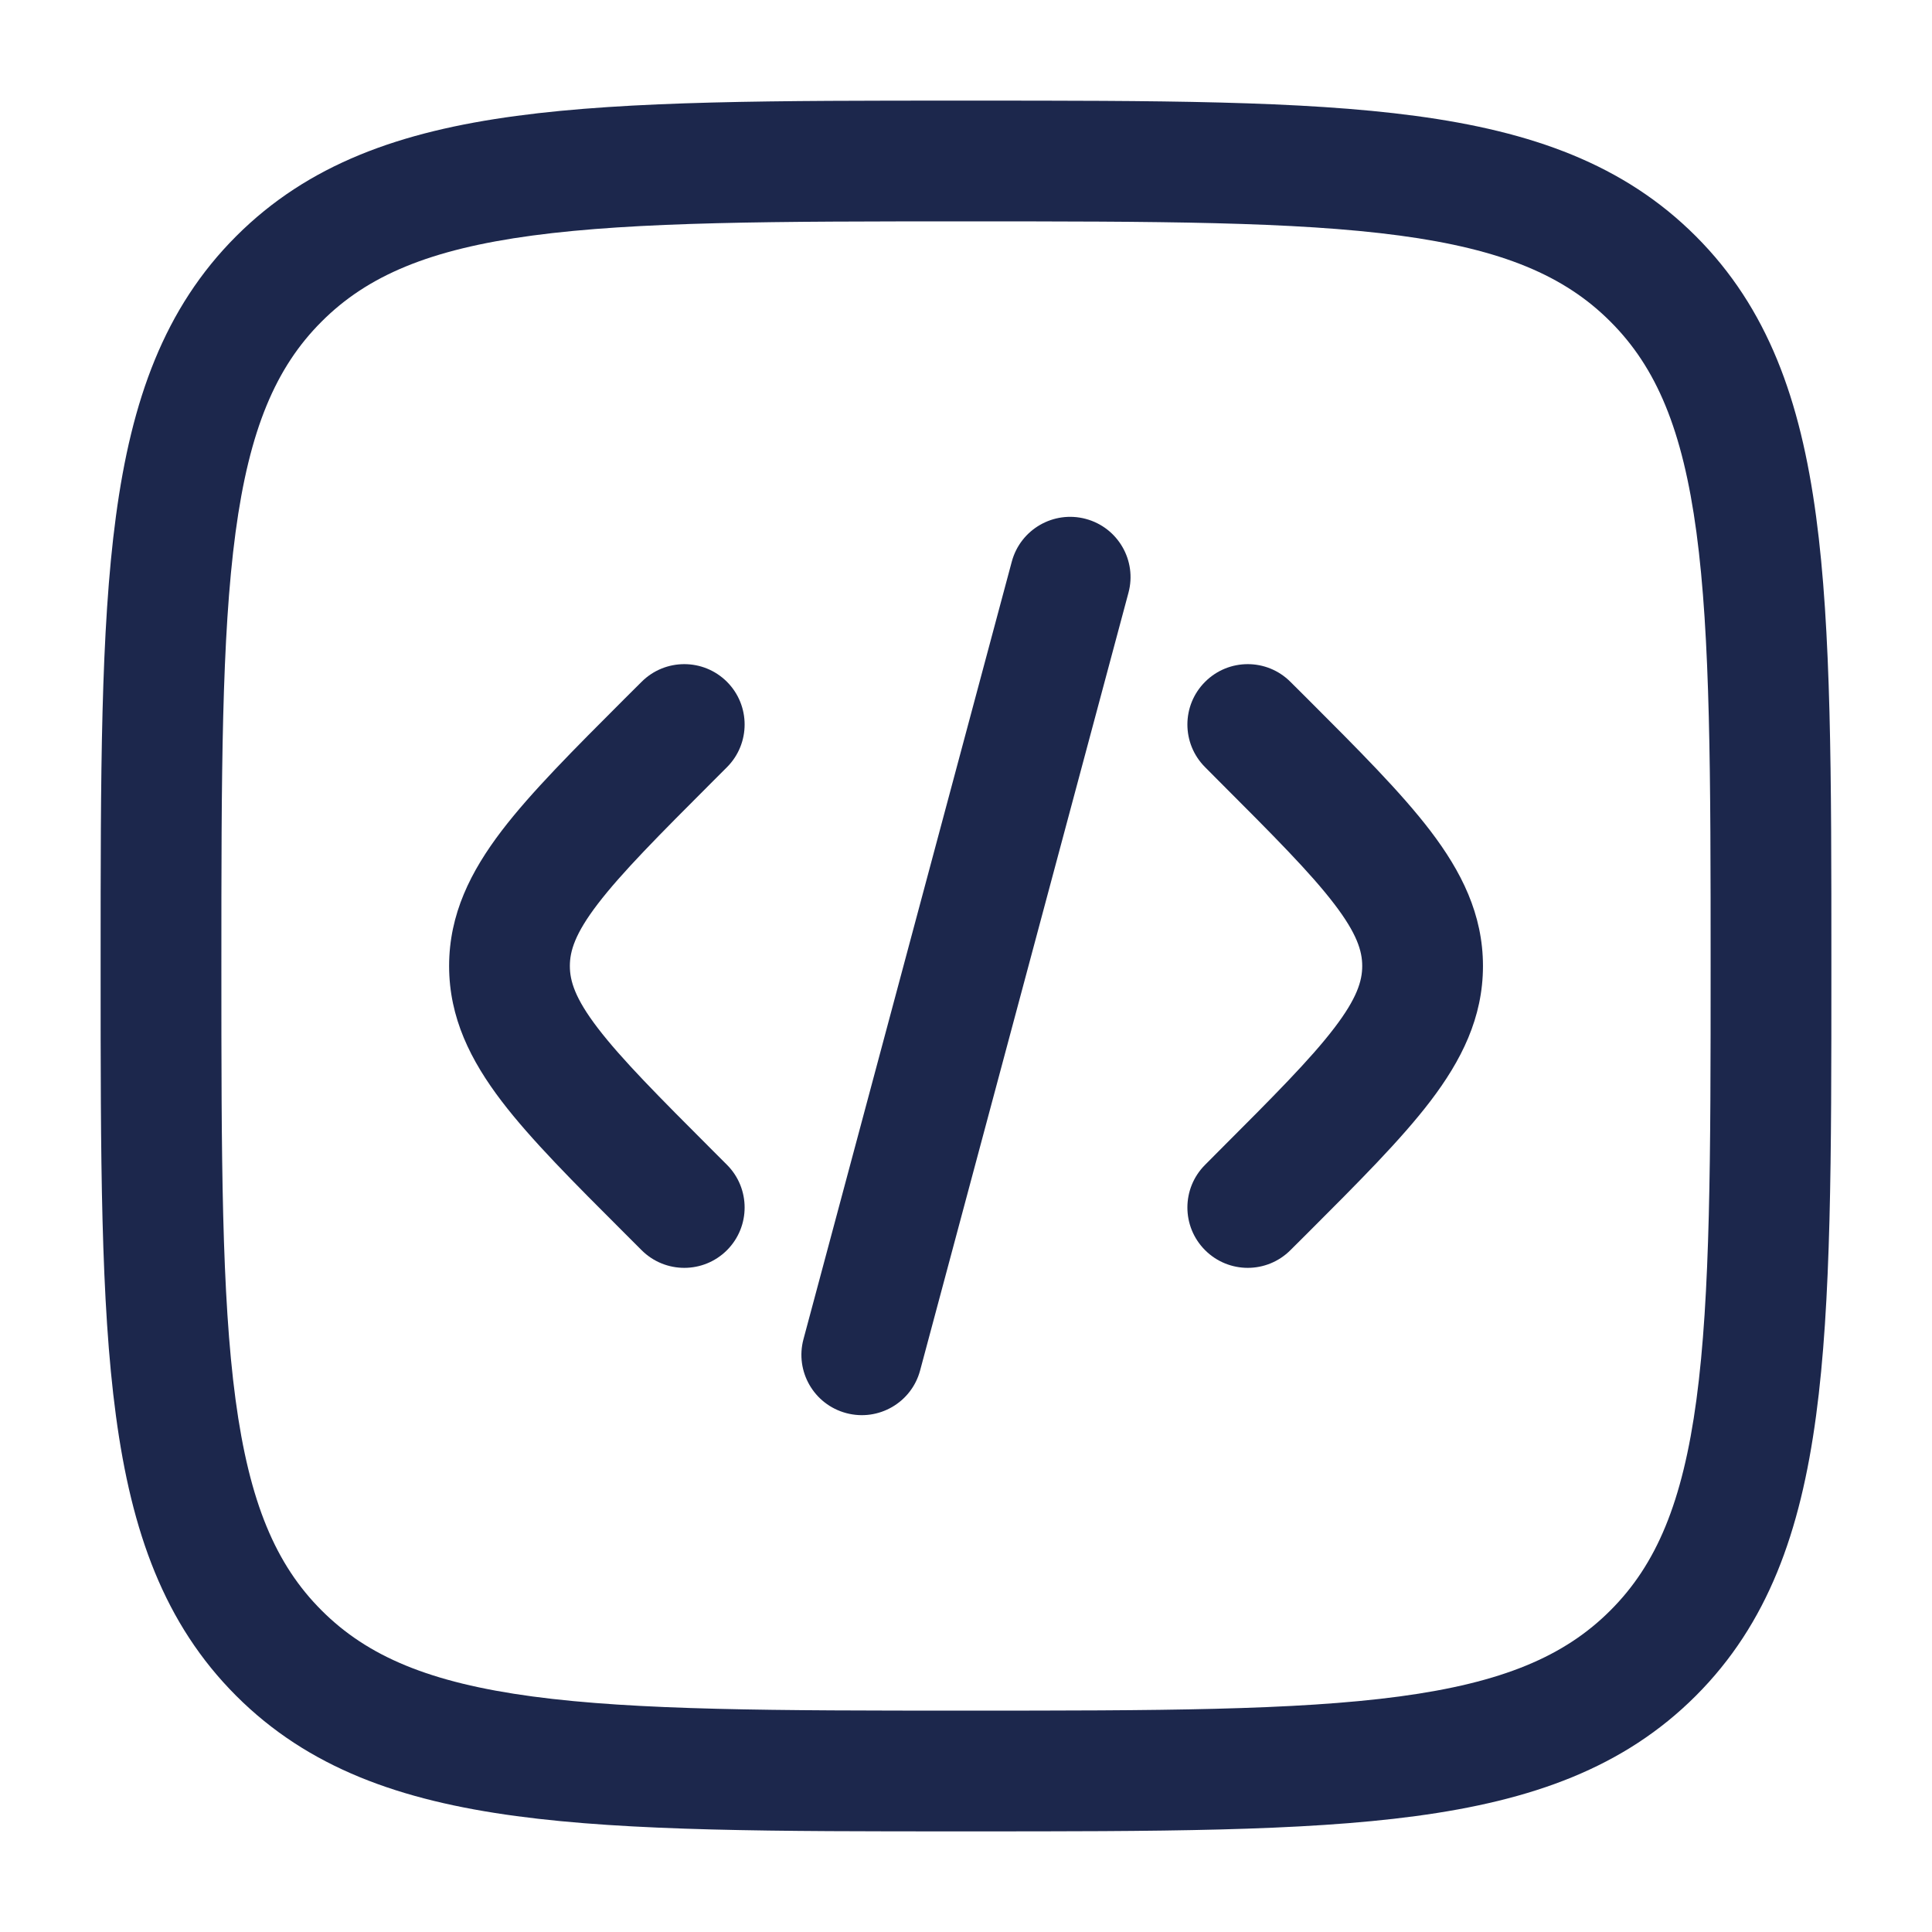
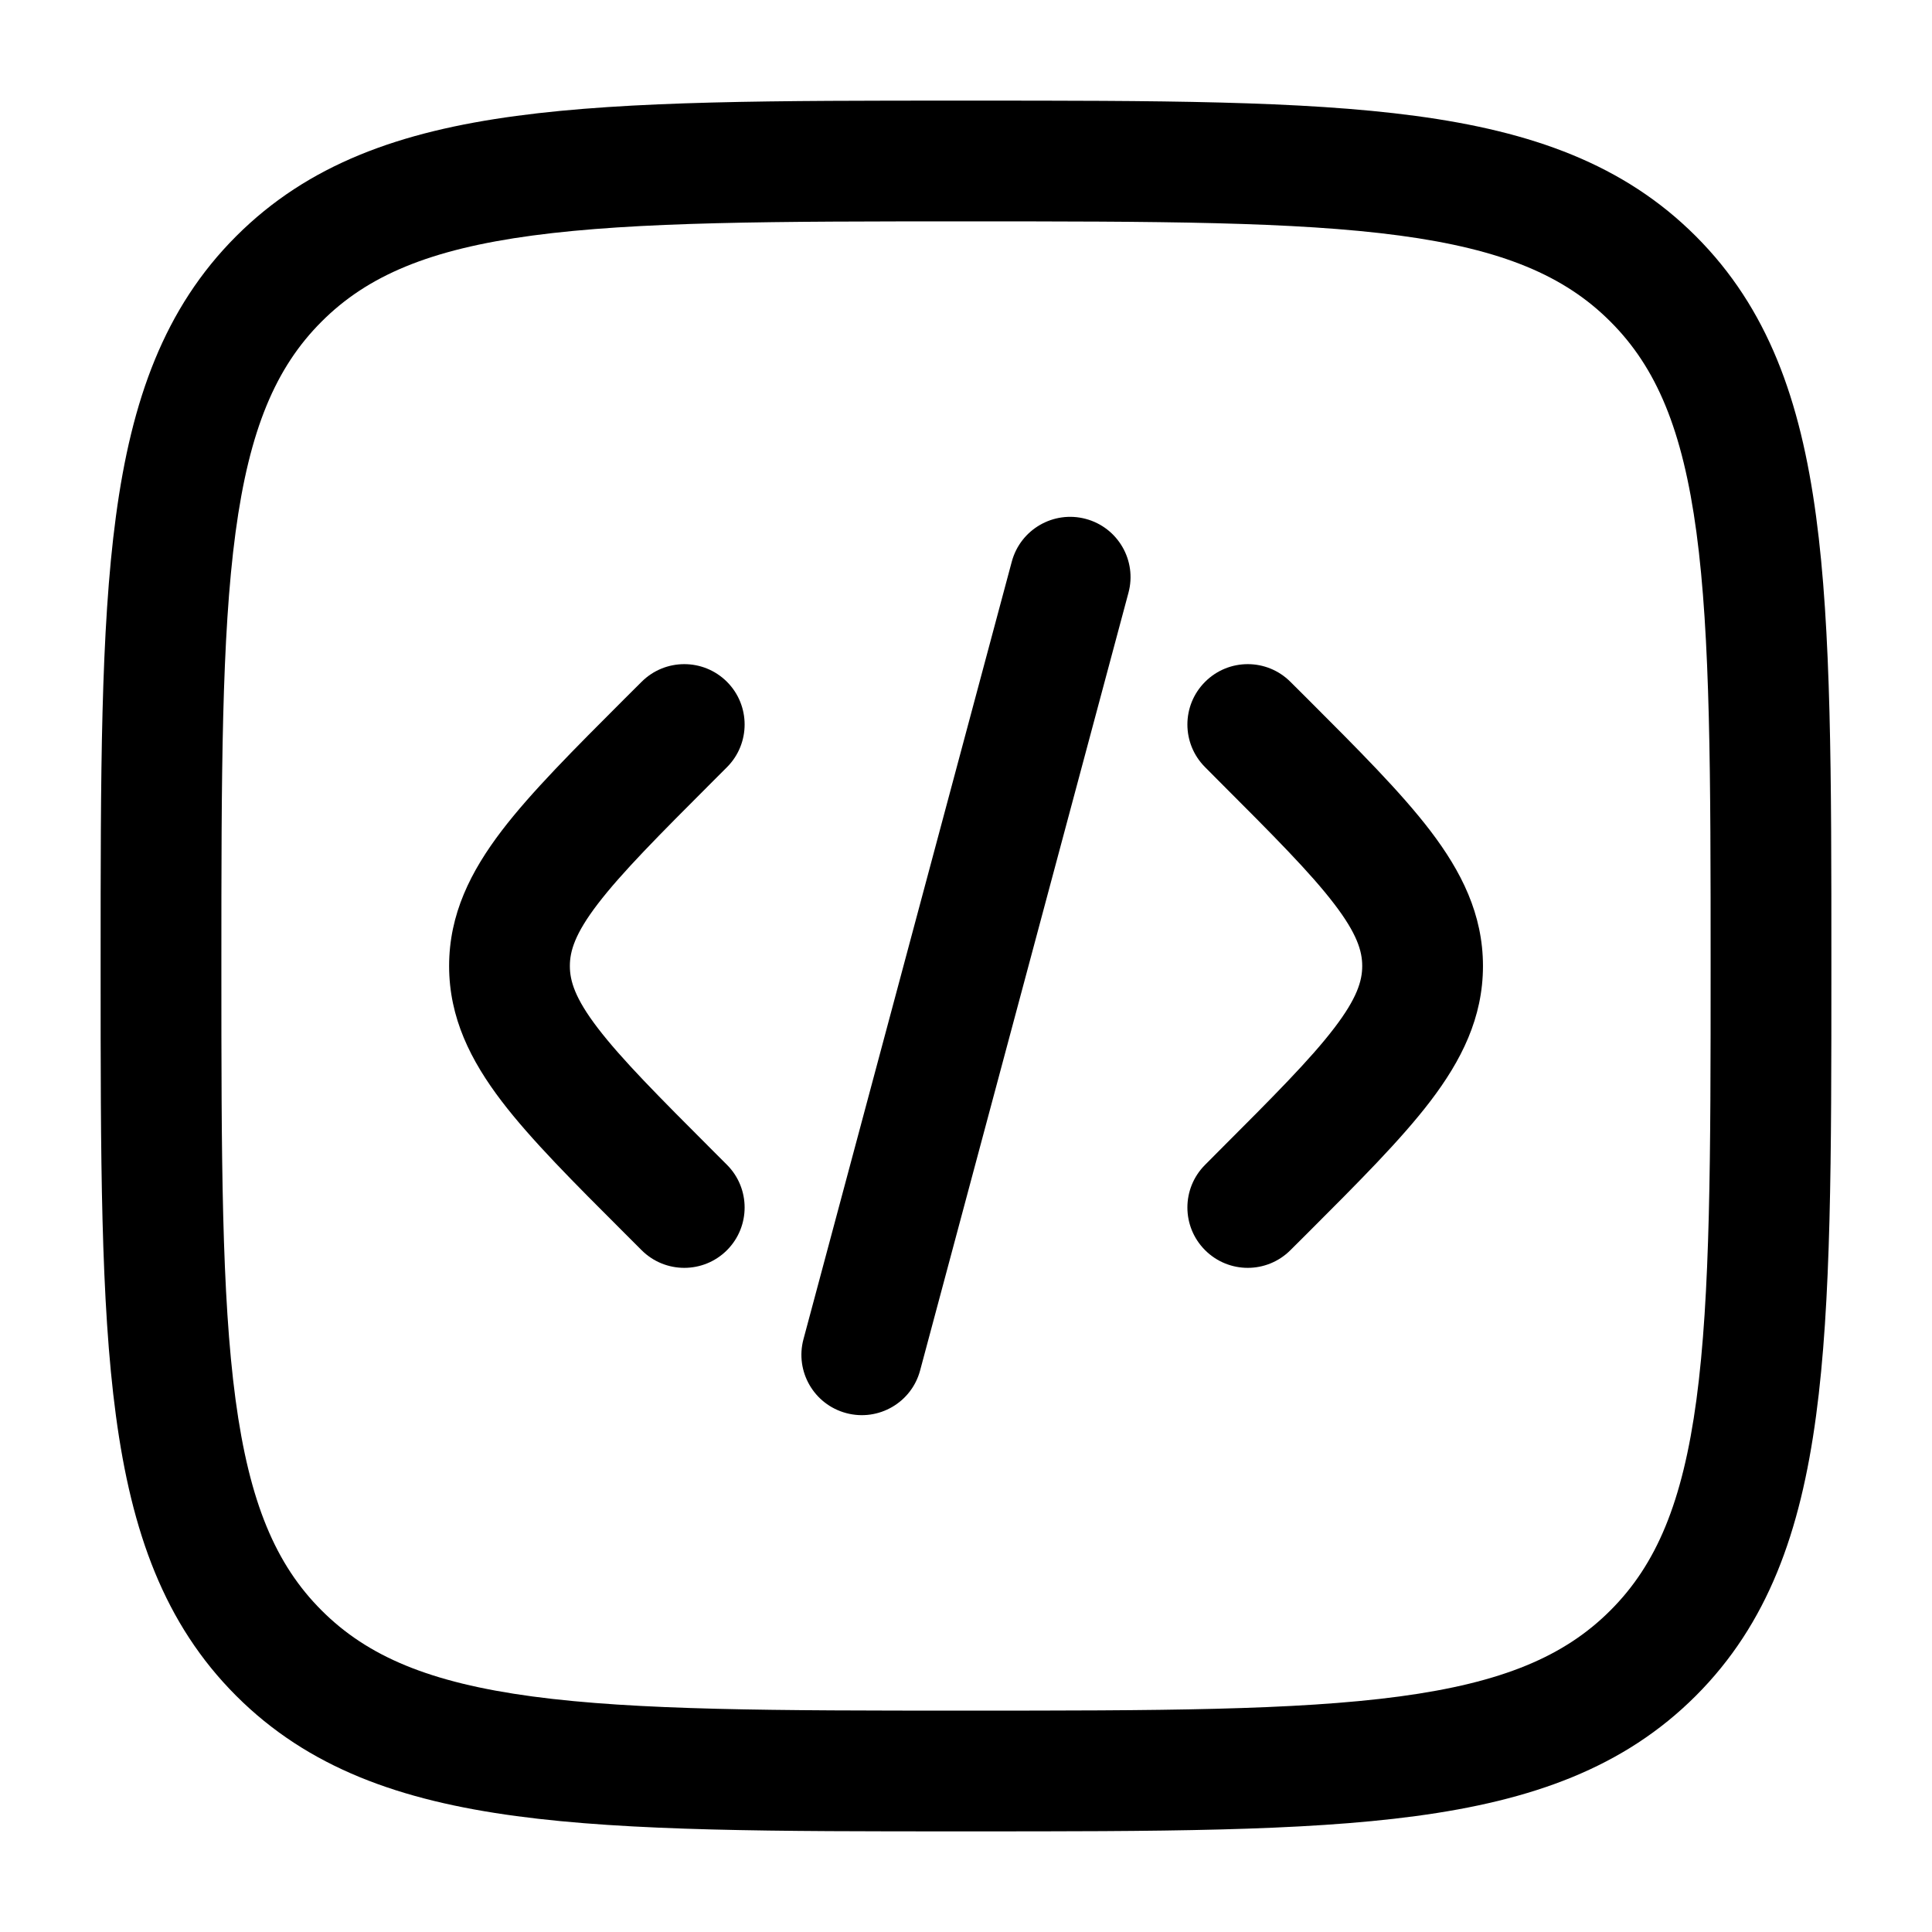
- <svg xmlns="http://www.w3.org/2000/svg" width="800px" height="800px" viewBox="0 0 24 24" fill="none">
-   <path d="M14.018 7.364C14.126 6.964 13.888 6.553 13.488 6.446C13.088 6.339 12.677 6.576 12.569 6.976L9.981 16.636C9.874 17.036 10.111 17.447 10.512 17.554C10.912 17.661 11.323 17.424 11.43 17.024L14.018 7.364Z" fill="#1C274C" />
-   <path d="M16.03 8.47C15.737 8.177 15.263 8.177 14.97 8.47C14.677 8.763 14.677 9.237 14.97 9.53L15.141 9.702C15.823 10.384 16.28 10.843 16.575 11.23C16.858 11.6 16.922 11.816 16.922 12C16.922 12.184 16.858 12.4 16.575 12.77C16.28 13.157 15.823 13.616 15.141 14.298L14.97 14.47C14.677 14.763 14.677 15.237 14.97 15.53C15.263 15.823 15.737 15.823 16.03 15.53L16.239 15.322C16.874 14.687 17.404 14.157 17.768 13.68C18.152 13.176 18.422 12.644 18.422 12C18.422 11.356 18.152 10.824 17.768 10.32C17.404 9.843 16.874 9.313 16.239 8.678L16.03 8.47Z" fill="#1C274C" />
-   <path d="M7.97 8.47C8.263 8.177 8.738 8.177 9.031 8.47C9.323 8.763 9.323 9.237 9.031 9.53L8.859 9.702C8.177 10.384 7.721 10.843 7.425 11.23C7.142 11.6 7.079 11.816 7.079 12C7.079 12.184 7.142 12.4 7.425 12.77C7.721 13.157 8.177 13.616 8.859 14.298L9.031 14.47C9.323 14.763 9.323 15.237 9.031 15.53C8.738 15.823 8.263 15.823 7.97 15.53L7.762 15.322C7.126 14.687 6.596 14.157 6.232 13.68C5.848 13.176 5.579 12.644 5.579 12C5.579 11.356 5.848 10.824 6.232 10.32C6.596 9.843 7.126 9.313 7.761 8.678L7.97 8.47Z" fill="#1C274C" />
-   <path fill-rule="evenodd" clip-rule="evenodd" d="M11.943 1.25C9.634 1.25 7.825 1.25 6.414 1.44C4.969 1.634 3.829 2.039 2.934 2.934C2.039 3.829 1.634 4.969 1.44 6.414C1.25 7.825 1.25 9.634 1.25 11.943V12.057C1.25 14.366 1.25 16.175 1.44 17.586C1.634 19.031 2.039 20.171 2.934 21.066C3.829 21.961 4.969 22.366 6.414 22.56C7.825 22.75 9.634 22.75 11.943 22.75H12.057C14.366 22.75 16.175 22.75 17.586 22.56C19.031 22.366 20.171 21.961 21.066 21.066C21.961 20.171 22.366 19.031 22.56 17.586C22.75 16.175 22.75 14.366 22.75 12.057V11.943C22.75 9.634 22.75 7.825 22.56 6.414C22.366 4.969 21.961 3.829 21.066 2.934C20.171 2.039 19.031 1.634 17.586 1.44C16.175 1.25 14.366 1.25 12.057 1.25H11.943ZM3.995 3.995C4.564 3.425 5.335 3.098 6.614 2.926C7.914 2.752 9.622 2.75 12 2.75C14.378 2.75 16.086 2.752 17.386 2.926C18.665 3.098 19.436 3.425 20.005 3.995C20.575 4.564 20.902 5.335 21.074 6.614C21.248 7.914 21.25 9.622 21.25 12C21.25 14.378 21.248 16.086 21.074 17.386C20.902 18.665 20.575 19.436 20.005 20.005C19.436 20.575 18.665 20.902 17.386 21.074C16.086 21.248 14.378 21.25 12 21.25C9.622 21.25 7.914 21.248 6.614 21.074C5.335 20.902 4.564 20.575 3.995 20.005C3.425 19.436 3.098 18.665 2.926 17.386C2.752 16.086 2.75 14.378 2.75 12C2.75 9.622 2.752 7.914 2.926 6.614C3.098 5.335 3.425 4.564 3.995 3.995Z" fill="#1C274C" />
+ <svg xmlns="http://www.w3.org/2000/svg" width="800px" height="800px" viewBox="0 0 24 24" fill="black">
+   <path d="M14.018 7.364C14.126 6.964 13.888 6.553 13.488 6.446C13.088 6.339 12.677 6.576 12.569 6.976L9.981 16.636C9.874 17.036 10.111 17.447 10.512 17.554C10.912 17.661 11.323 17.424 11.43 17.024L14.018 7.364Z" />
+   <path d="M16.03 8.47C15.737 8.177 15.263 8.177 14.97 8.47C14.677 8.763 14.677 9.237 14.97 9.53L15.141 9.702C15.823 10.384 16.28 10.843 16.575 11.23C16.858 11.6 16.922 11.816 16.922 12C16.922 12.184 16.858 12.4 16.575 12.77C16.28 13.157 15.823 13.616 15.141 14.298L14.97 14.47C14.677 14.763 14.677 15.237 14.97 15.53C15.263 15.823 15.737 15.823 16.03 15.53L16.239 15.322C16.874 14.687 17.404 14.157 17.768 13.68C18.152 13.176 18.422 12.644 18.422 12C18.422 11.356 18.152 10.824 17.768 10.32C17.404 9.843 16.874 9.313 16.239 8.678L16.03 8.47Z" />
+   <path d="M7.97 8.47C8.263 8.177 8.738 8.177 9.031 8.47C9.323 8.763 9.323 9.237 9.031 9.53L8.859 9.702C8.177 10.384 7.721 10.843 7.425 11.23C7.142 11.6 7.079 11.816 7.079 12C7.079 12.184 7.142 12.4 7.425 12.77C7.721 13.157 8.177 13.616 8.859 14.298L9.031 14.47C9.323 14.763 9.323 15.237 9.031 15.53C8.738 15.823 8.263 15.823 7.97 15.53L7.762 15.322C7.126 14.687 6.596 14.157 6.232 13.68C5.848 13.176 5.579 12.644 5.579 12C5.579 11.356 5.848 10.824 6.232 10.32C6.596 9.843 7.126 9.313 7.761 8.678L7.97 8.47Z" />
+   <path fill-rule="evenodd" clip-rule="evenodd" d="M11.943 1.25C9.634 1.25 7.825 1.25 6.414 1.44C4.969 1.634 3.829 2.039 2.934 2.934C2.039 3.829 1.634 4.969 1.44 6.414C1.25 7.825 1.25 9.634 1.25 11.943V12.057C1.25 14.366 1.25 16.175 1.44 17.586C1.634 19.031 2.039 20.171 2.934 21.066C3.829 21.961 4.969 22.366 6.414 22.56C7.825 22.75 9.634 22.75 11.943 22.75H12.057C14.366 22.75 16.175 22.75 17.586 22.56C19.031 22.366 20.171 21.961 21.066 21.066C21.961 20.171 22.366 19.031 22.56 17.586C22.75 16.175 22.75 14.366 22.75 12.057V11.943C22.75 9.634 22.75 7.825 22.56 6.414C22.366 4.969 21.961 3.829 21.066 2.934C20.171 2.039 19.031 1.634 17.586 1.44C16.175 1.25 14.366 1.25 12.057 1.25H11.943ZM3.995 3.995C4.564 3.425 5.335 3.098 6.614 2.926C7.914 2.752 9.622 2.75 12 2.75C14.378 2.75 16.086 2.752 17.386 2.926C18.665 3.098 19.436 3.425 20.005 3.995C20.575 4.564 20.902 5.335 21.074 6.614C21.248 7.914 21.25 9.622 21.25 12C21.25 14.378 21.248 16.086 21.074 17.386C20.902 18.665 20.575 19.436 20.005 20.005C19.436 20.575 18.665 20.902 17.386 21.074C16.086 21.248 14.378 21.25 12 21.25C9.622 21.25 7.914 21.248 6.614 21.074C5.335 20.902 4.564 20.575 3.995 20.005C3.425 19.436 3.098 18.665 2.926 17.386C2.752 16.086 2.75 14.378 2.75 12C2.75 9.622 2.752 7.914 2.926 6.614C3.098 5.335 3.425 4.564 3.995 3.995Z" />
</svg>
